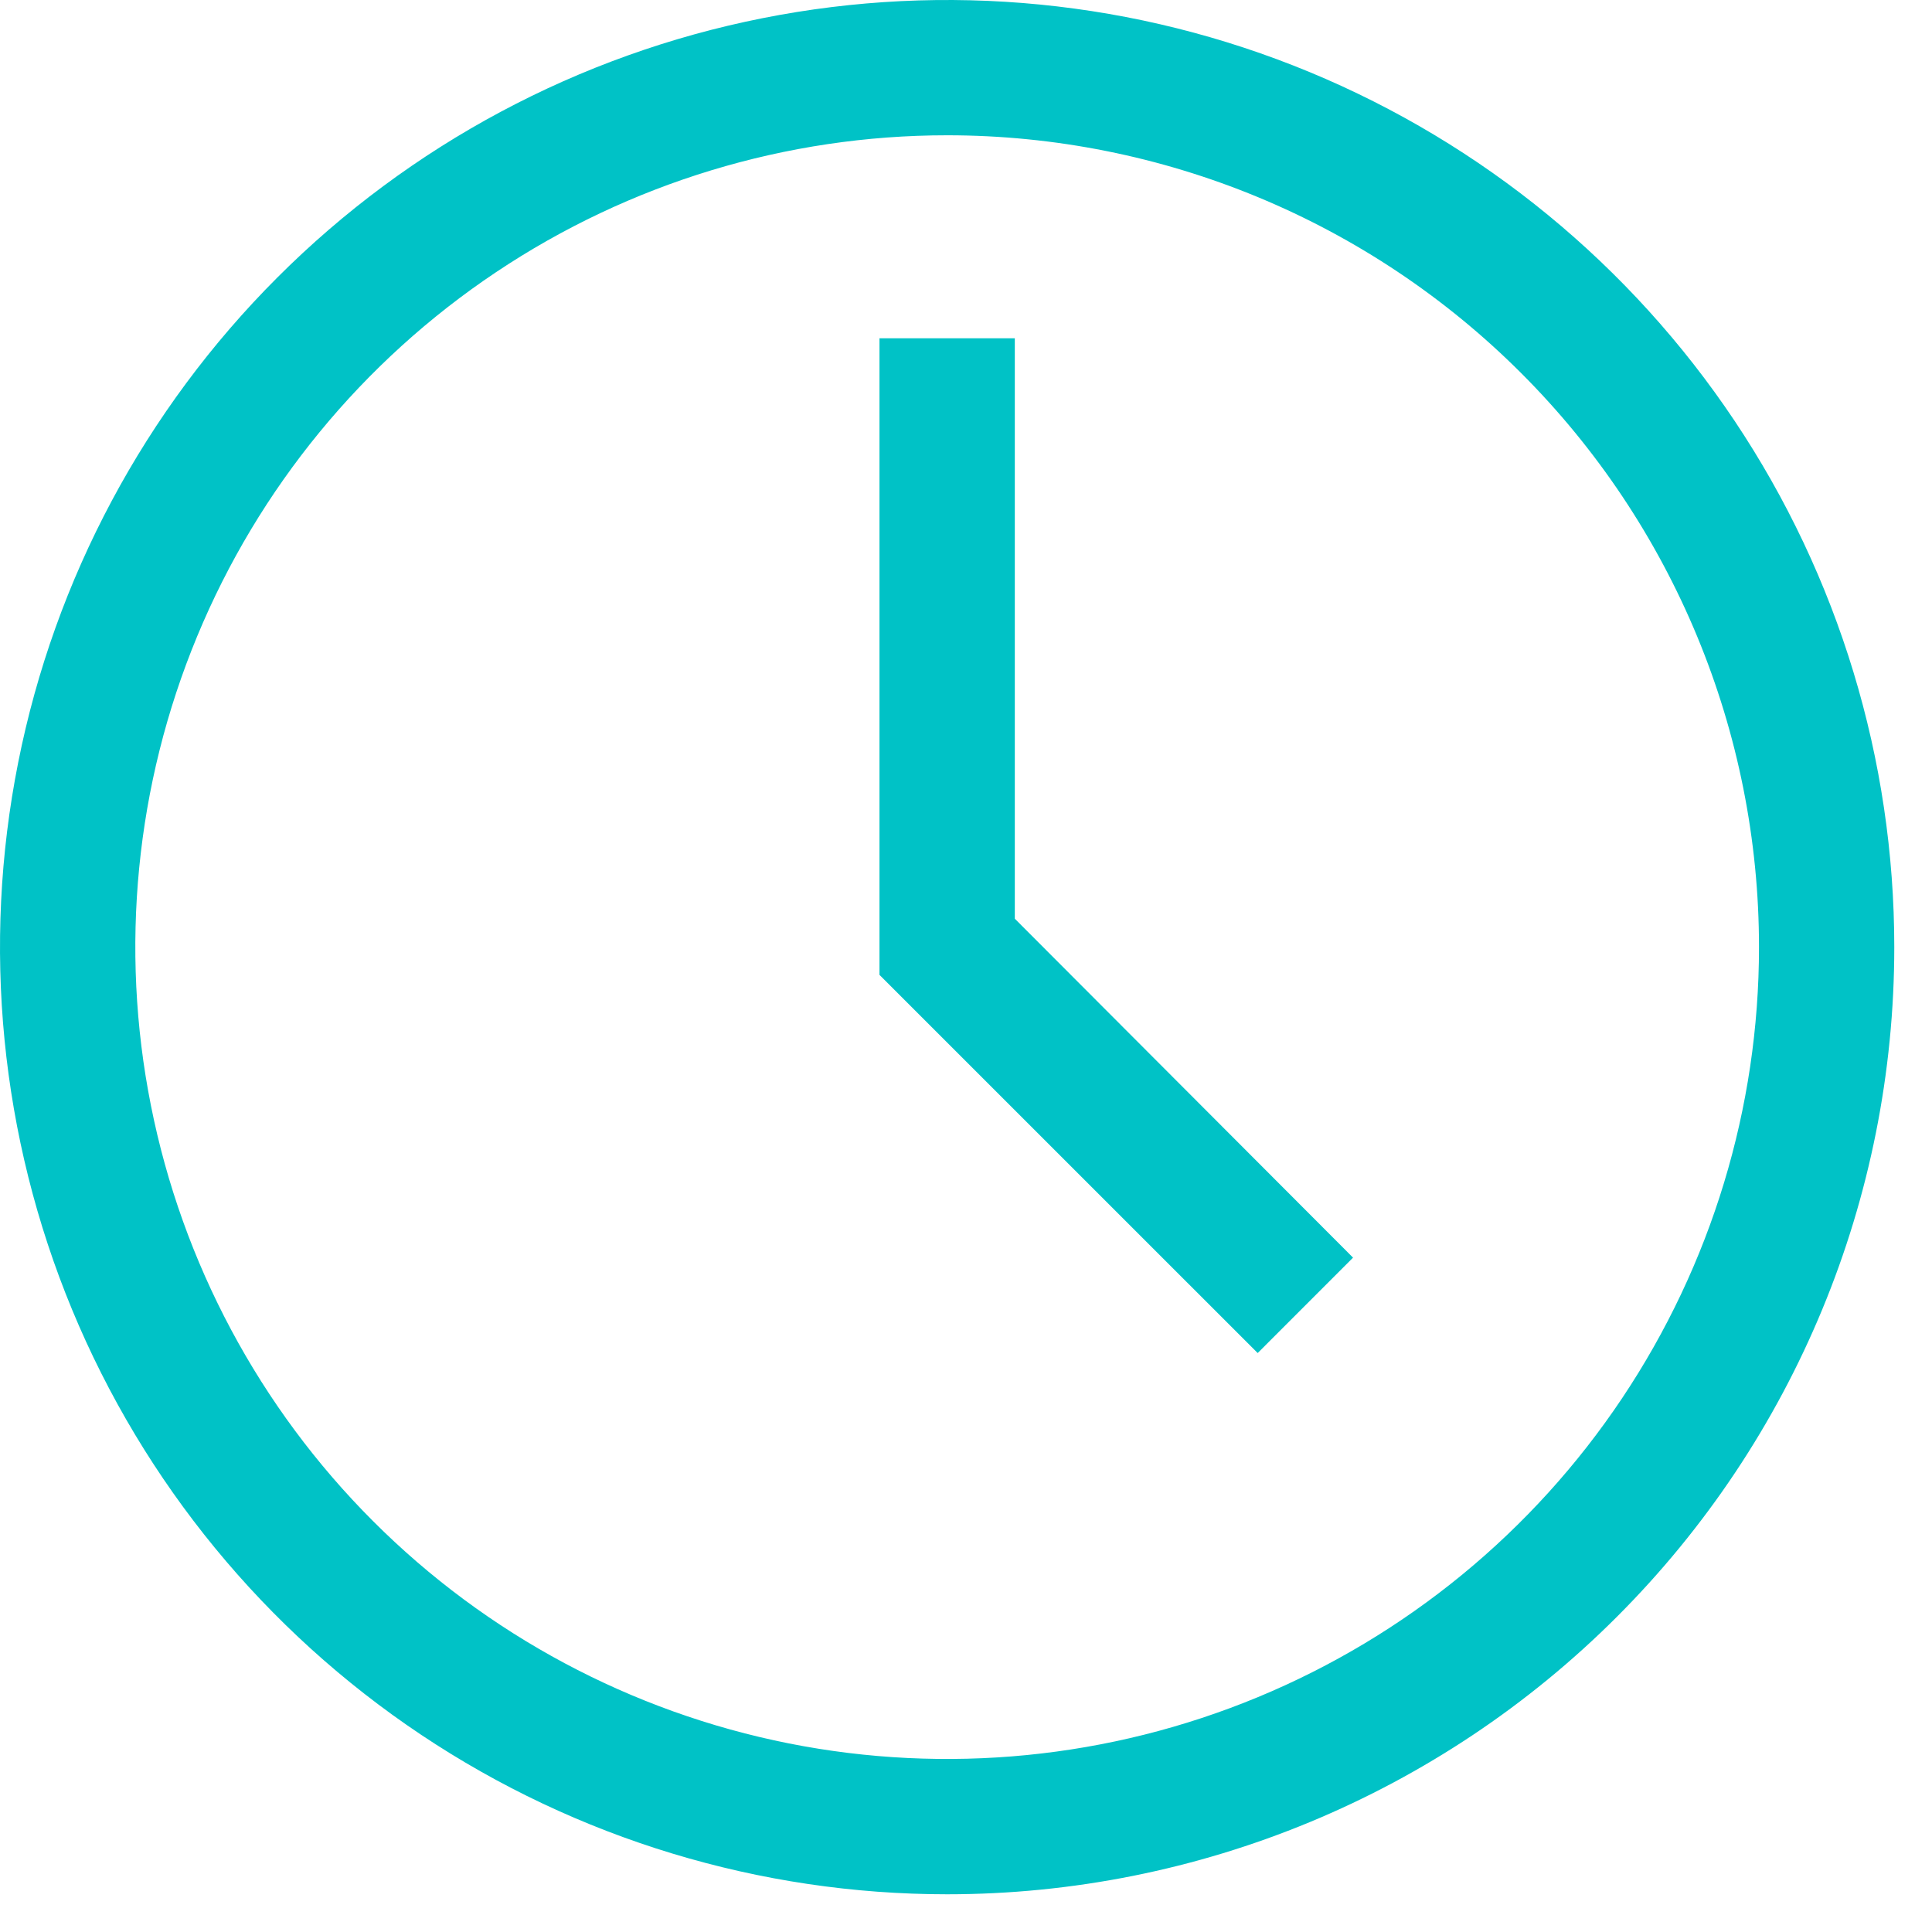
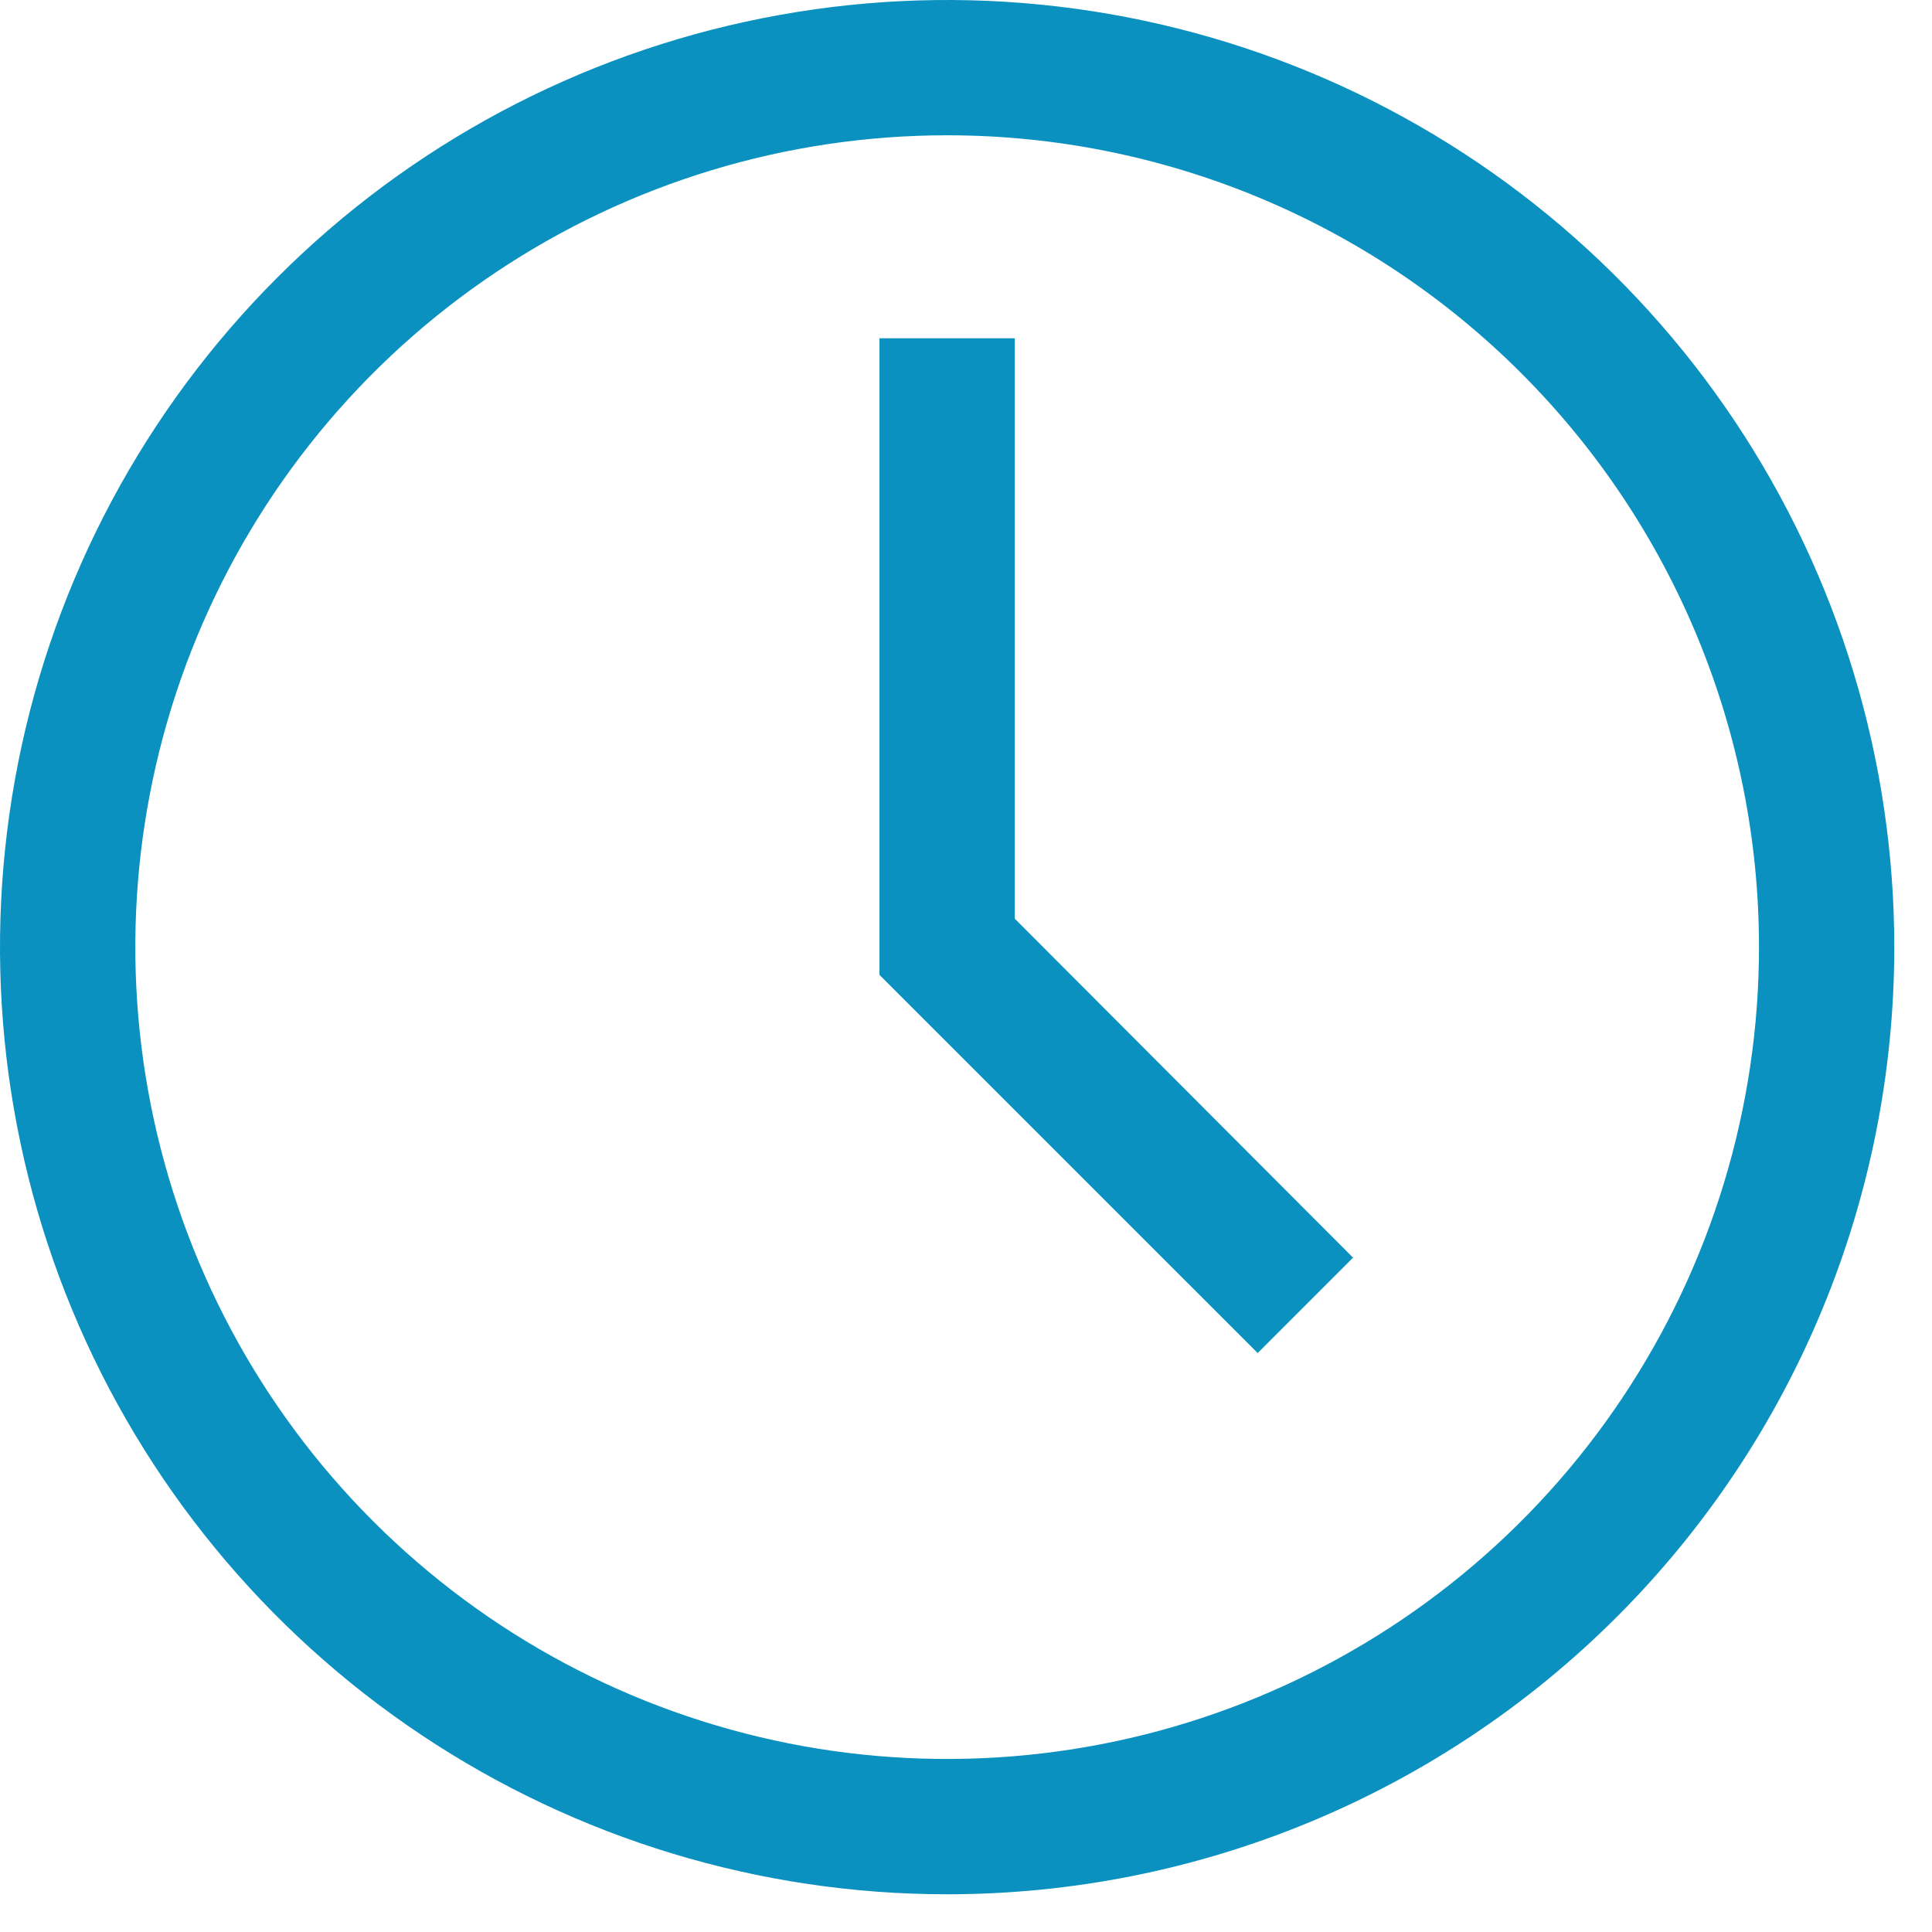
<svg xmlns="http://www.w3.org/2000/svg" width="42" height="42" viewBox="0 0 42 42" fill="none">
-   <path d="M20.59 41.18C16.518 41.18 12.537 39.972 9.151 37.71C5.765 35.447 3.126 32.232 1.567 28.47C0.009 24.707 -0.399 20.567 0.396 16.573C1.19 12.579 3.151 8.91 6.031 6.031C8.91 3.151 12.579 1.19 16.573 0.396C20.567 -0.399 24.707 0.009 28.47 1.567C32.232 3.126 35.447 5.765 37.71 9.151C39.972 12.537 41.18 16.518 41.18 20.59C41.18 26.051 39.011 31.288 35.149 35.149C31.288 39.011 26.051 41.18 20.59 41.18ZM20.59 2.941C17.099 2.941 13.687 3.977 10.785 5.916C7.883 7.855 5.621 10.611 4.285 13.836C2.949 17.061 2.6 20.61 3.281 24.033C3.962 27.457 5.642 30.601 8.111 33.069C10.579 35.538 13.723 37.218 17.147 37.9C20.57 38.58 24.119 38.231 27.344 36.895C30.569 35.559 33.325 33.297 35.264 30.395C37.203 27.493 38.239 24.081 38.239 20.59C38.239 15.909 36.379 11.42 33.069 8.111C29.76 4.801 25.271 2.941 20.59 2.941V2.941Z" fill="#00C2C6" />
-   <path d="M27.341 29.414L19.119 21.193V7.354H22.061V19.972L29.414 27.34L27.341 29.414Z" fill="#00C2C6" />
+   <path d="M20.59 41.18C16.518 41.18 12.537 39.972 9.151 37.71C5.765 35.447 3.126 32.232 1.567 28.47C0.009 24.707 -0.399 20.567 0.396 16.573C1.19 12.579 3.151 8.91 6.031 6.031C8.91 3.151 12.579 1.19 16.573 0.396C20.567 -0.399 24.707 0.009 28.47 1.567C32.232 3.126 35.447 5.765 37.71 9.151C39.972 12.537 41.18 16.518 41.18 20.59C41.18 26.051 39.011 31.288 35.149 35.149C31.288 39.011 26.051 41.18 20.59 41.18ZM20.59 2.941C17.099 2.941 13.687 3.977 10.785 5.916C7.883 7.855 5.621 10.611 4.285 13.836C2.949 17.061 2.6 20.61 3.281 24.033C3.962 27.457 5.642 30.601 8.111 33.069C10.579 35.538 13.723 37.218 17.147 37.9C20.57 38.58 24.119 38.231 27.344 36.895C30.569 35.559 33.325 33.297 35.264 30.395C37.203 27.493 38.239 24.081 38.239 20.59C38.239 15.909 36.379 11.42 33.069 8.111C29.76 4.801 25.271 2.941 20.59 2.941V2.941Z" fill="#0A91BF" />
+   <path d="M27.341 29.414L19.119 21.193V7.354H22.061V19.972L29.414 27.34L27.341 29.414Z" fill="#0A91BF" />
</svg>
